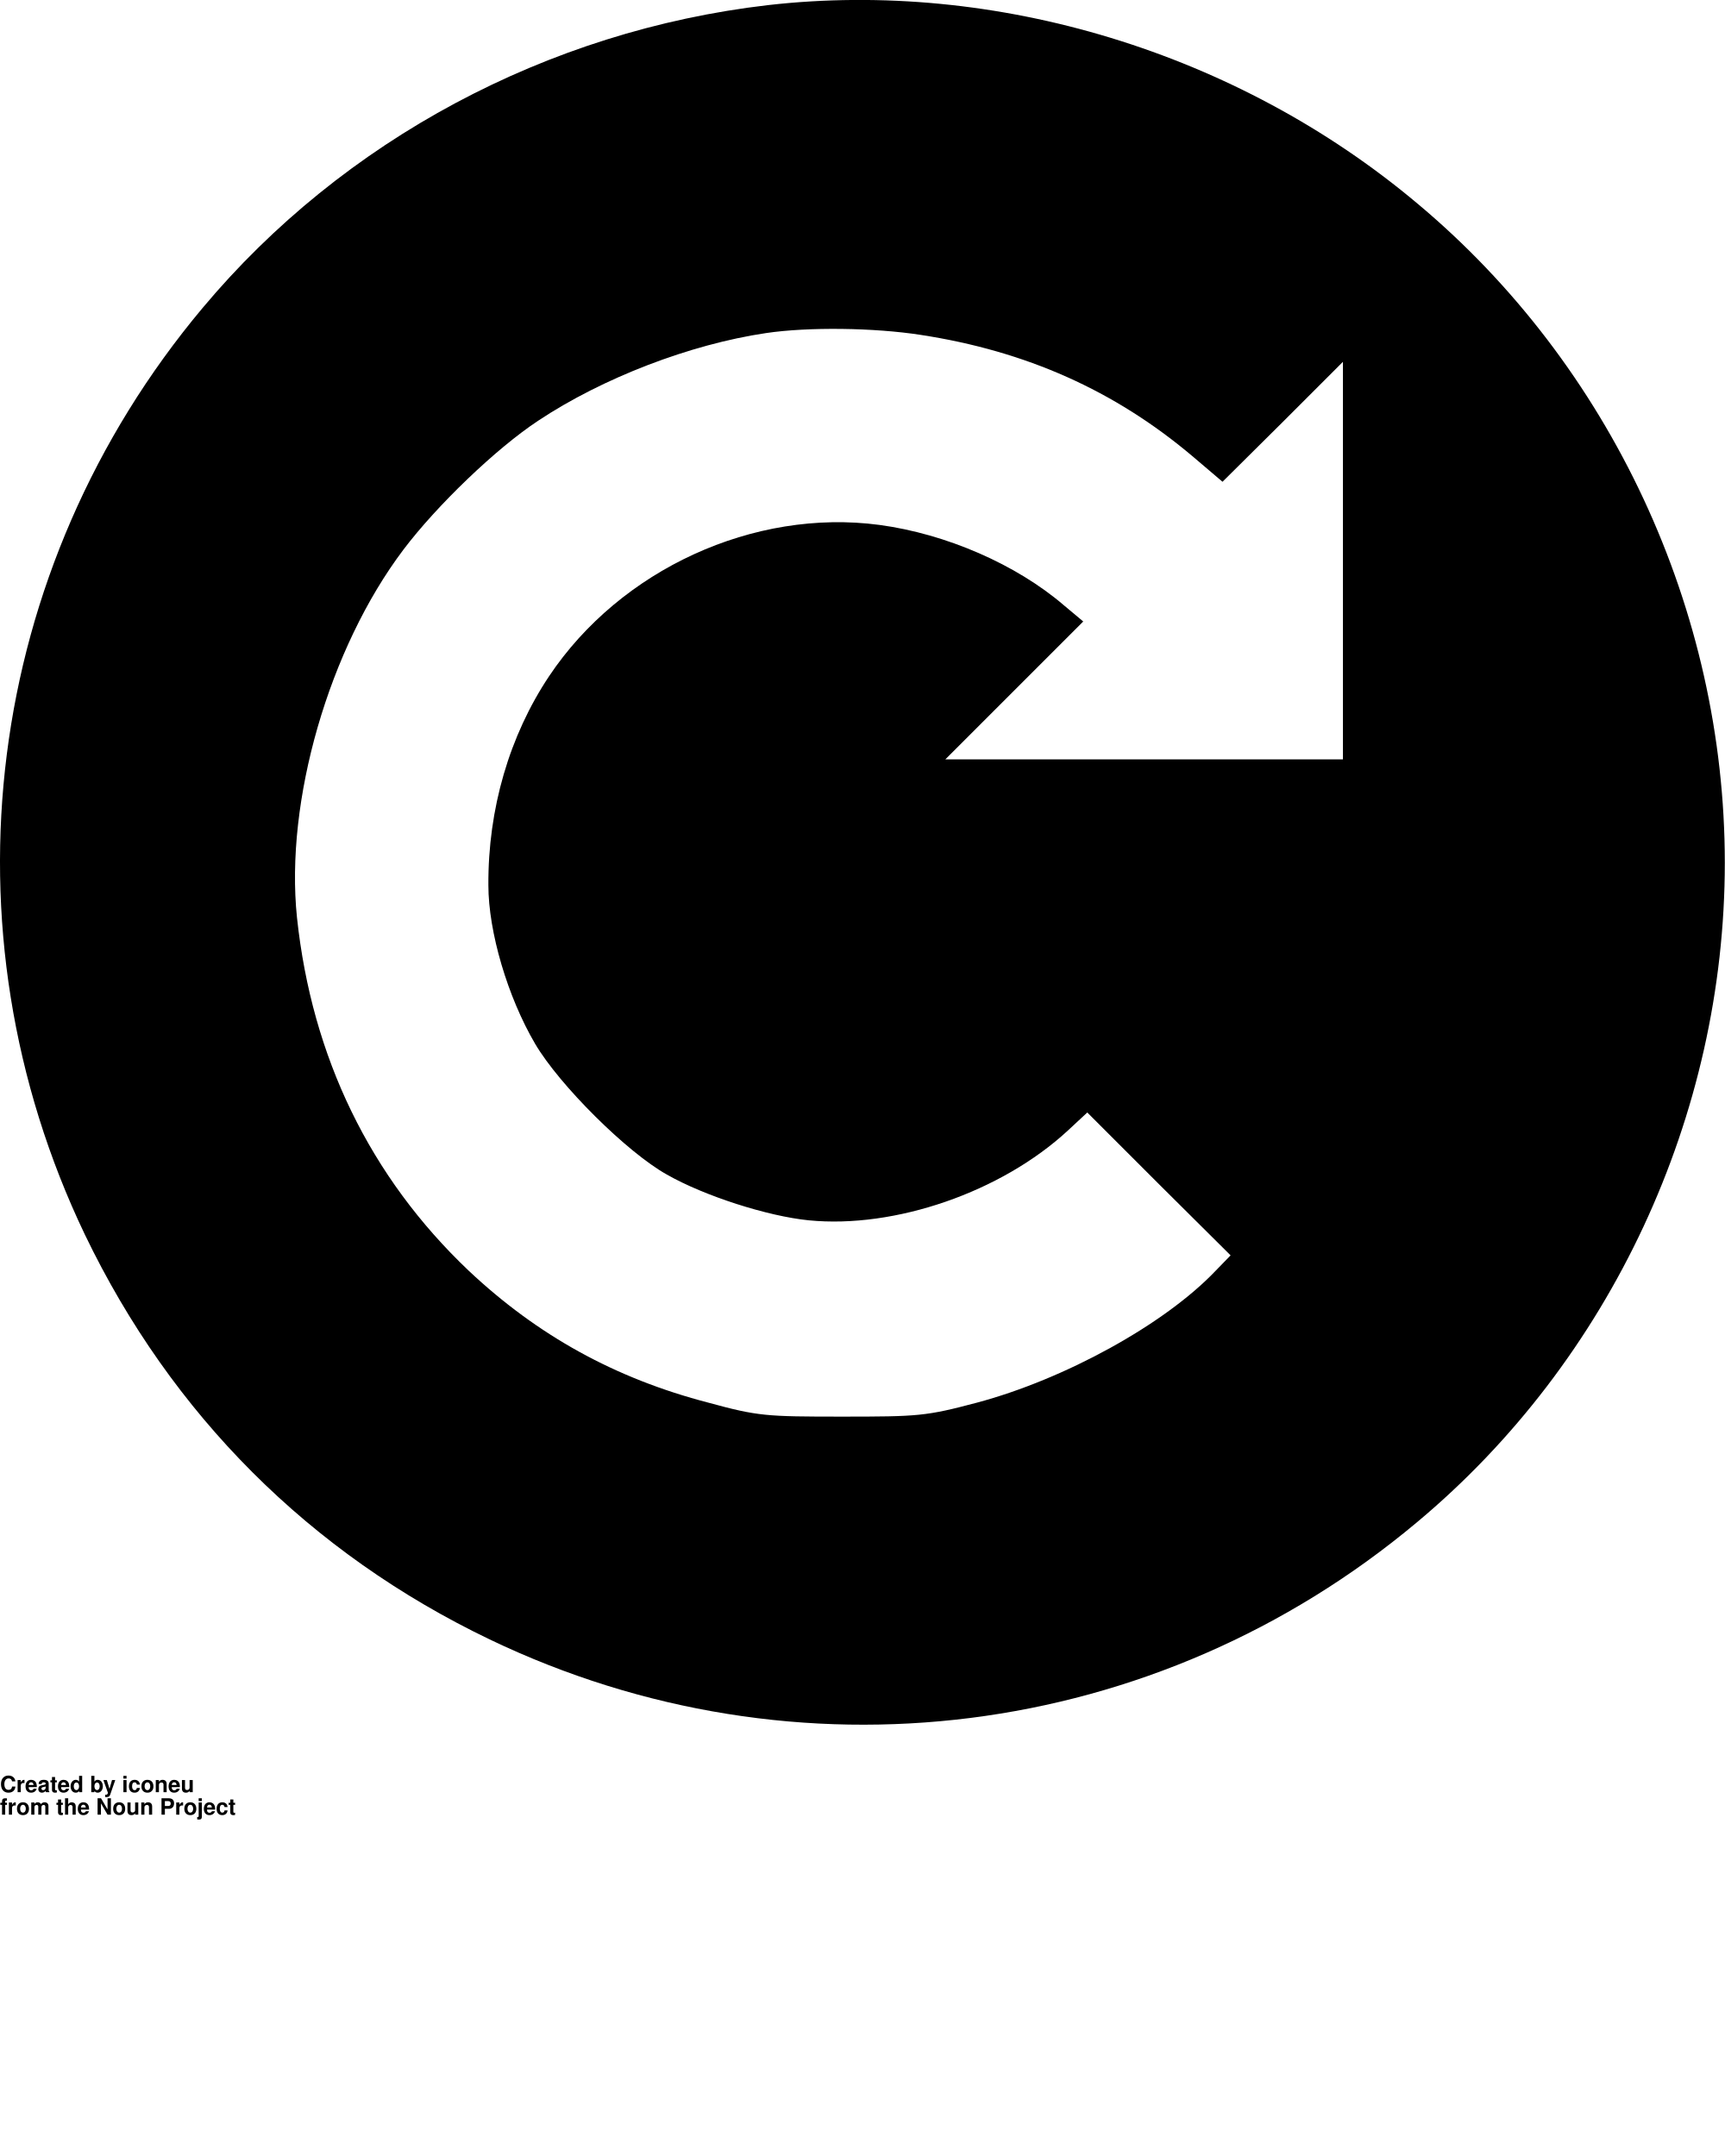
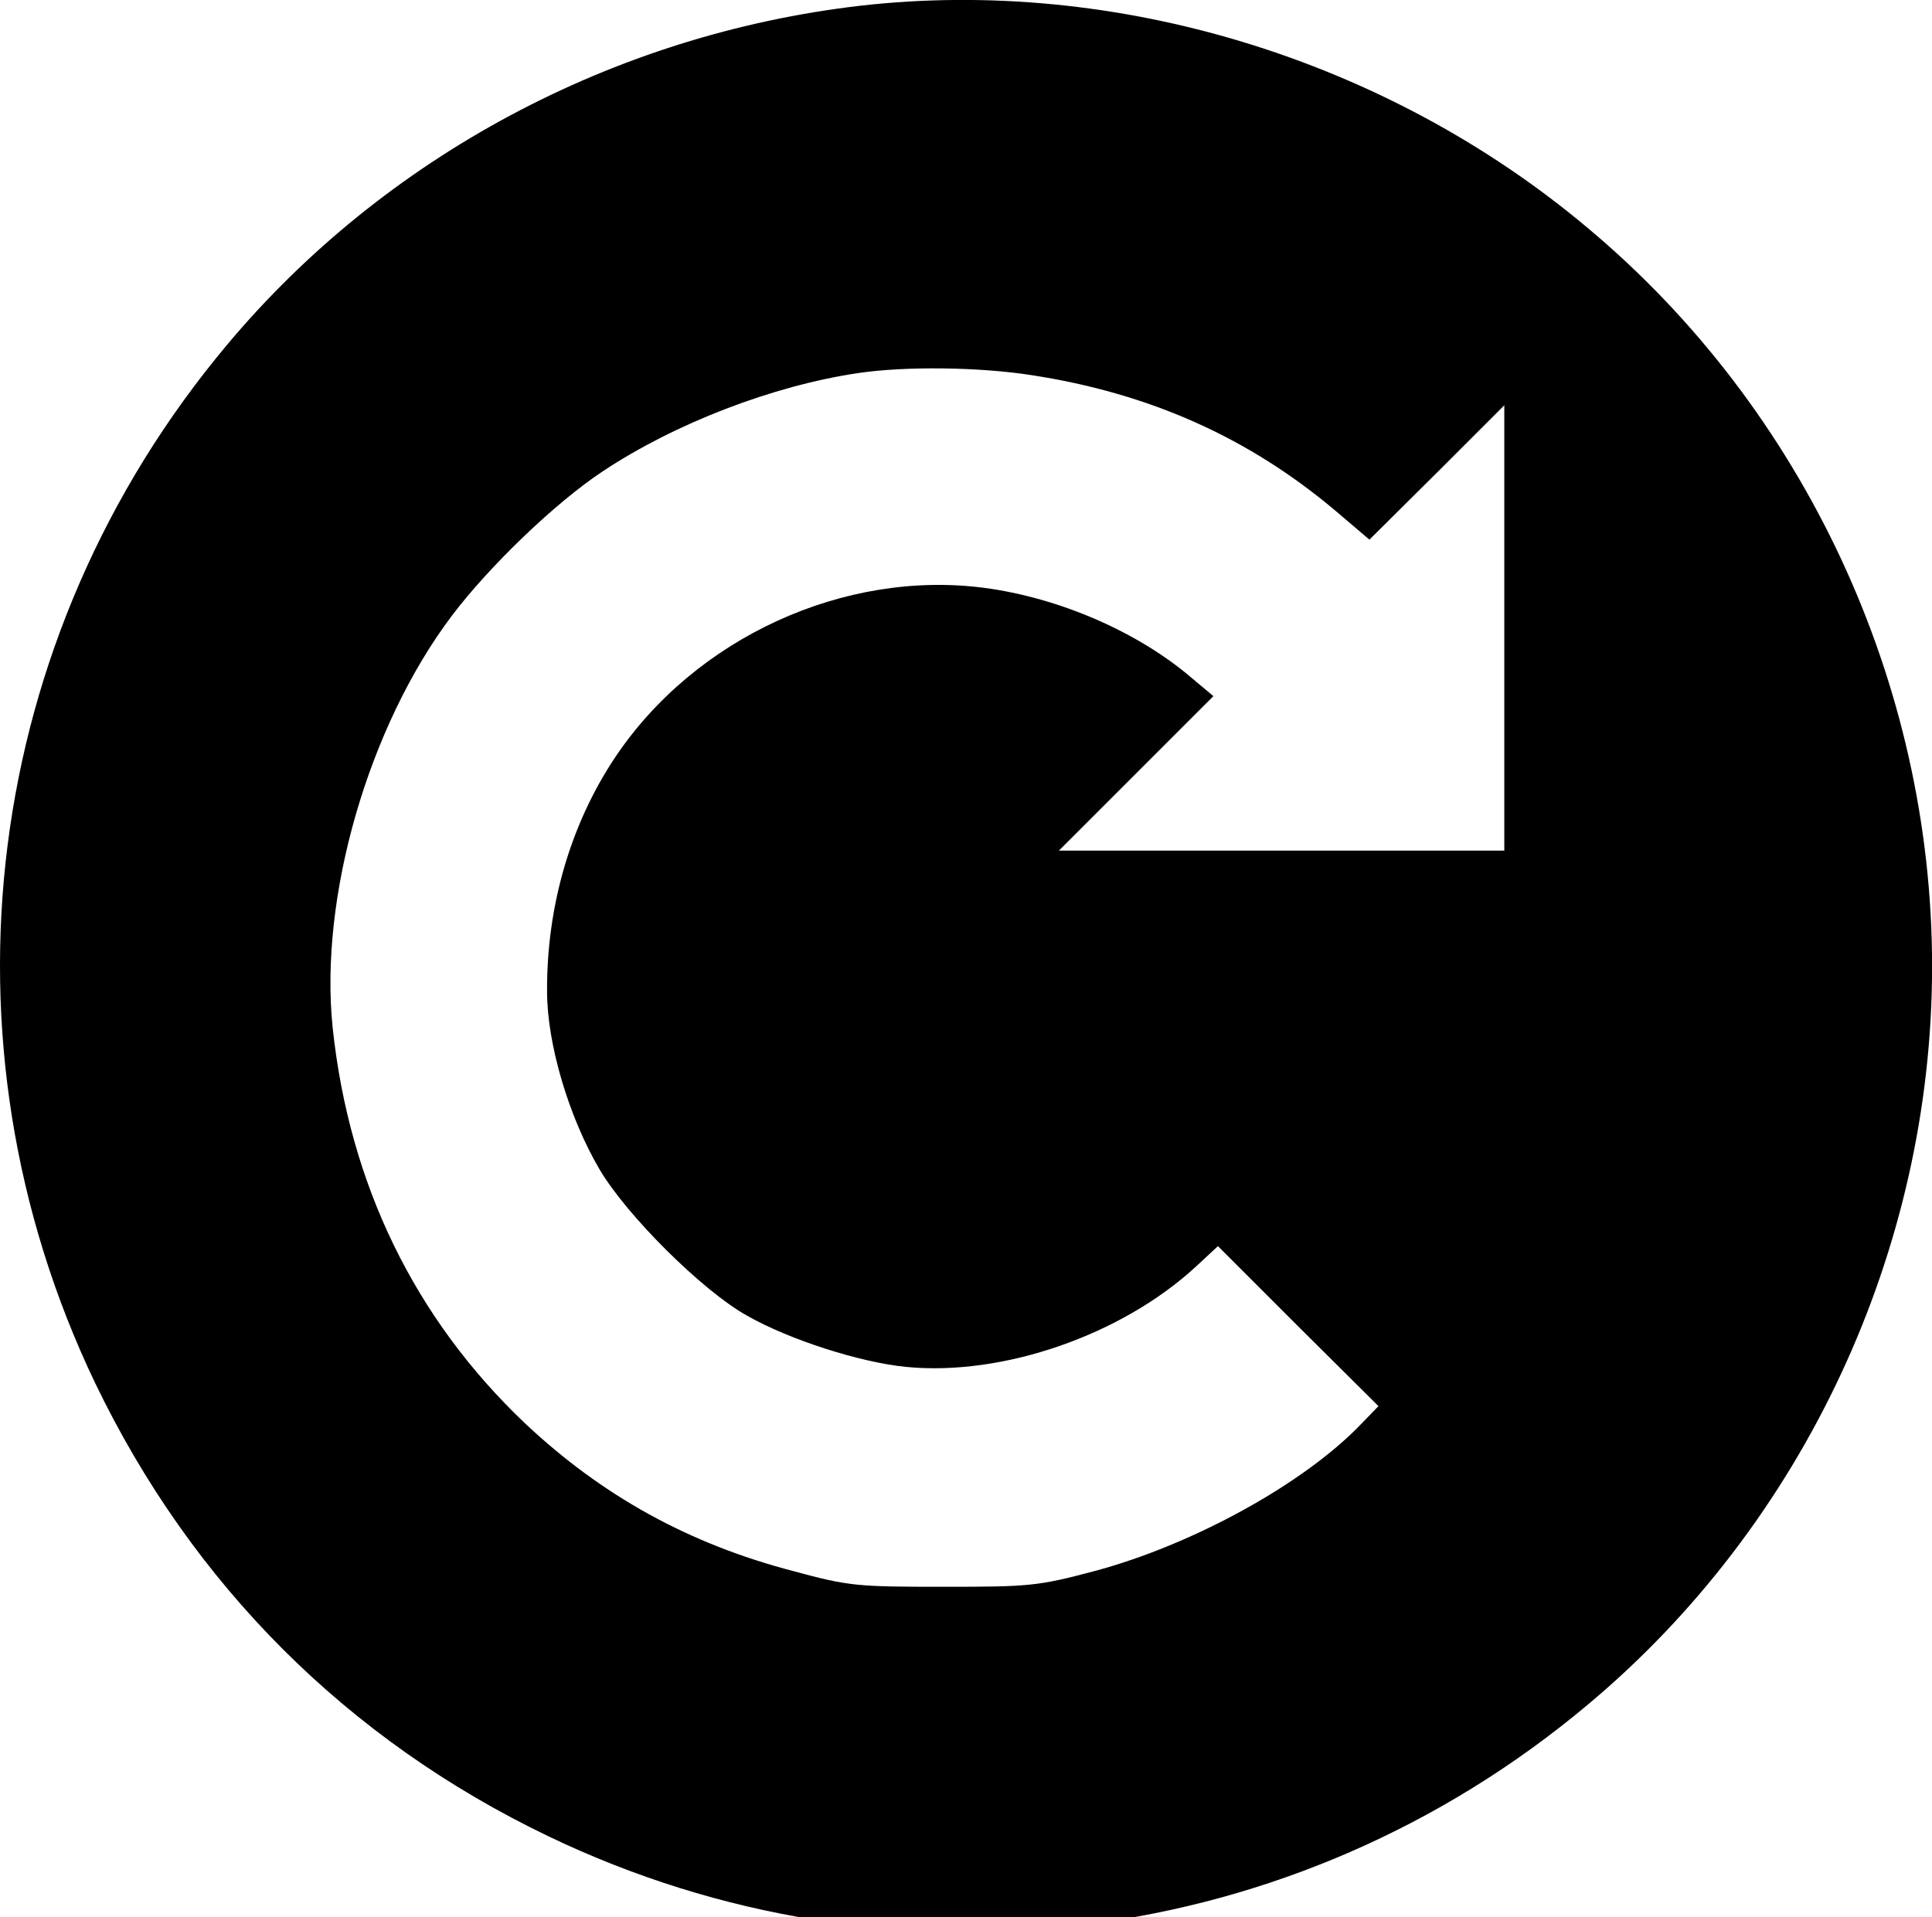
- <svg xmlns="http://www.w3.org/2000/svg" version="1.0" viewBox="0 0 383.884 479.928" preserveAspectRatio="xMidYMid meet" x="0px" y="0px">
+ <svg xmlns="http://www.w3.org/2000/svg" version="1.0" viewBox="0 0 383.884 380.928" preserveAspectRatio="xMidYMid meet" x="0px" y="0px">
  <g transform="translate(-0.099184,384.0423) scale(0.1,-0.1)" fill="#000000" stroke="none">
    <path d="M1710 3829 c-490 -57 -945 -300 -1258 -674 -487 -581 -588 -1382 -262 -2063 193 -401 501 -709 901 -901 682 -327 1483 -226 2064 261 431 360 685 906 685 1468 0 562 -254 1108 -685 1468 -400 336 -937 499 -1445 441z m340 -734 c235 -36 432 -124 605 -270 l67 -57 134 133 134 134 0 -443 0 -442 -442 0 -443 0 153 153 154 154 -43 36 c-106 91 -262 159 -411 179 -279 37 -576 -99 -735 -337 -88 -132 -136 -295 -135 -465 0 -104 43 -249 104 -353 54 -92 205 -242 293 -291 84 -48 225 -93 316 -102 192 -19 429 63 577 200 l43 40 159 -159 160 -159 -33 -34 c-114 -120 -337 -242 -532 -294 -113 -30 -130 -31 -300 -31 -169 0 -187 1 -297 31 -208 54 -381 150 -534 294 -219 208 -349 475 -382 786 -27 259 71 599 237 819 74 98 206 225 300 287 143 95 338 170 507 195 94 14 241 12 344 -4z" />
  </g>
-   <text x="0" y="398.943" fill="#000000" font-size="5px" font-weight="bold" font-family="'Helvetica Neue', Helvetica, Arial-Unicode, Arial, Sans-serif">Created by iconeu</text>
-   <text x="0" y="403.943" fill="#000000" font-size="5px" font-weight="bold" font-family="'Helvetica Neue', Helvetica, Arial-Unicode, Arial, Sans-serif">from the Noun Project</text>
</svg>
